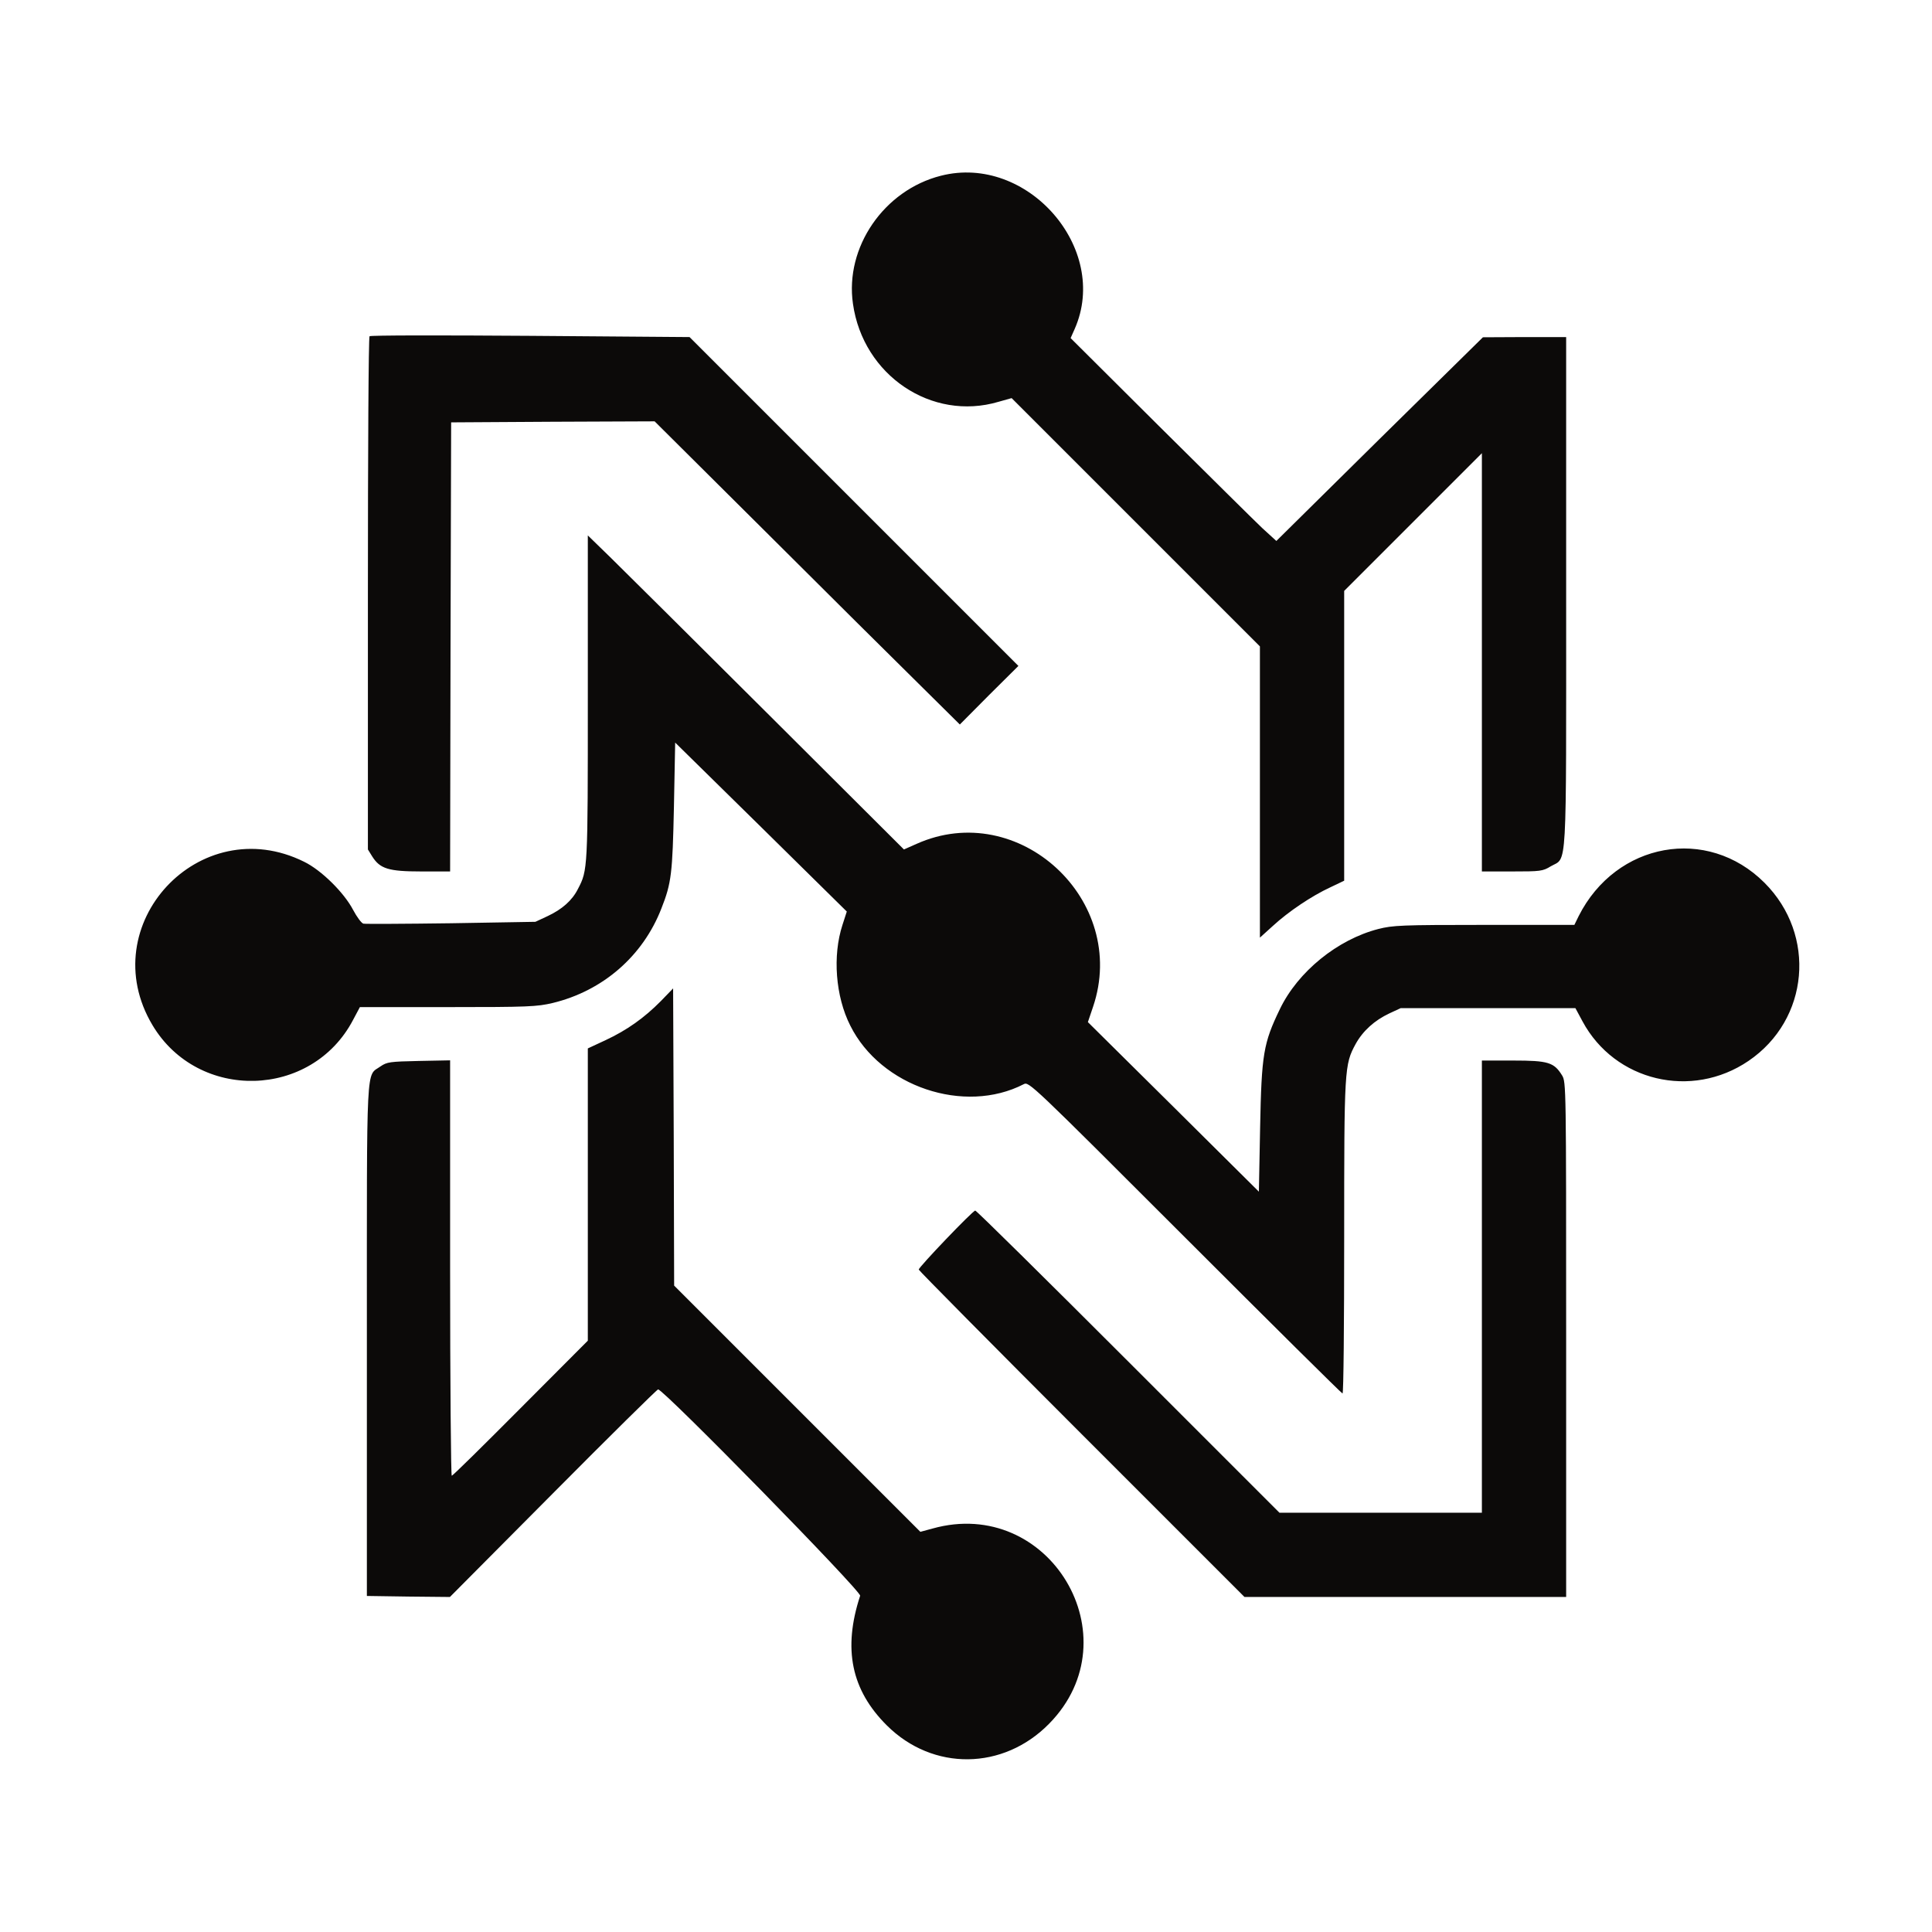
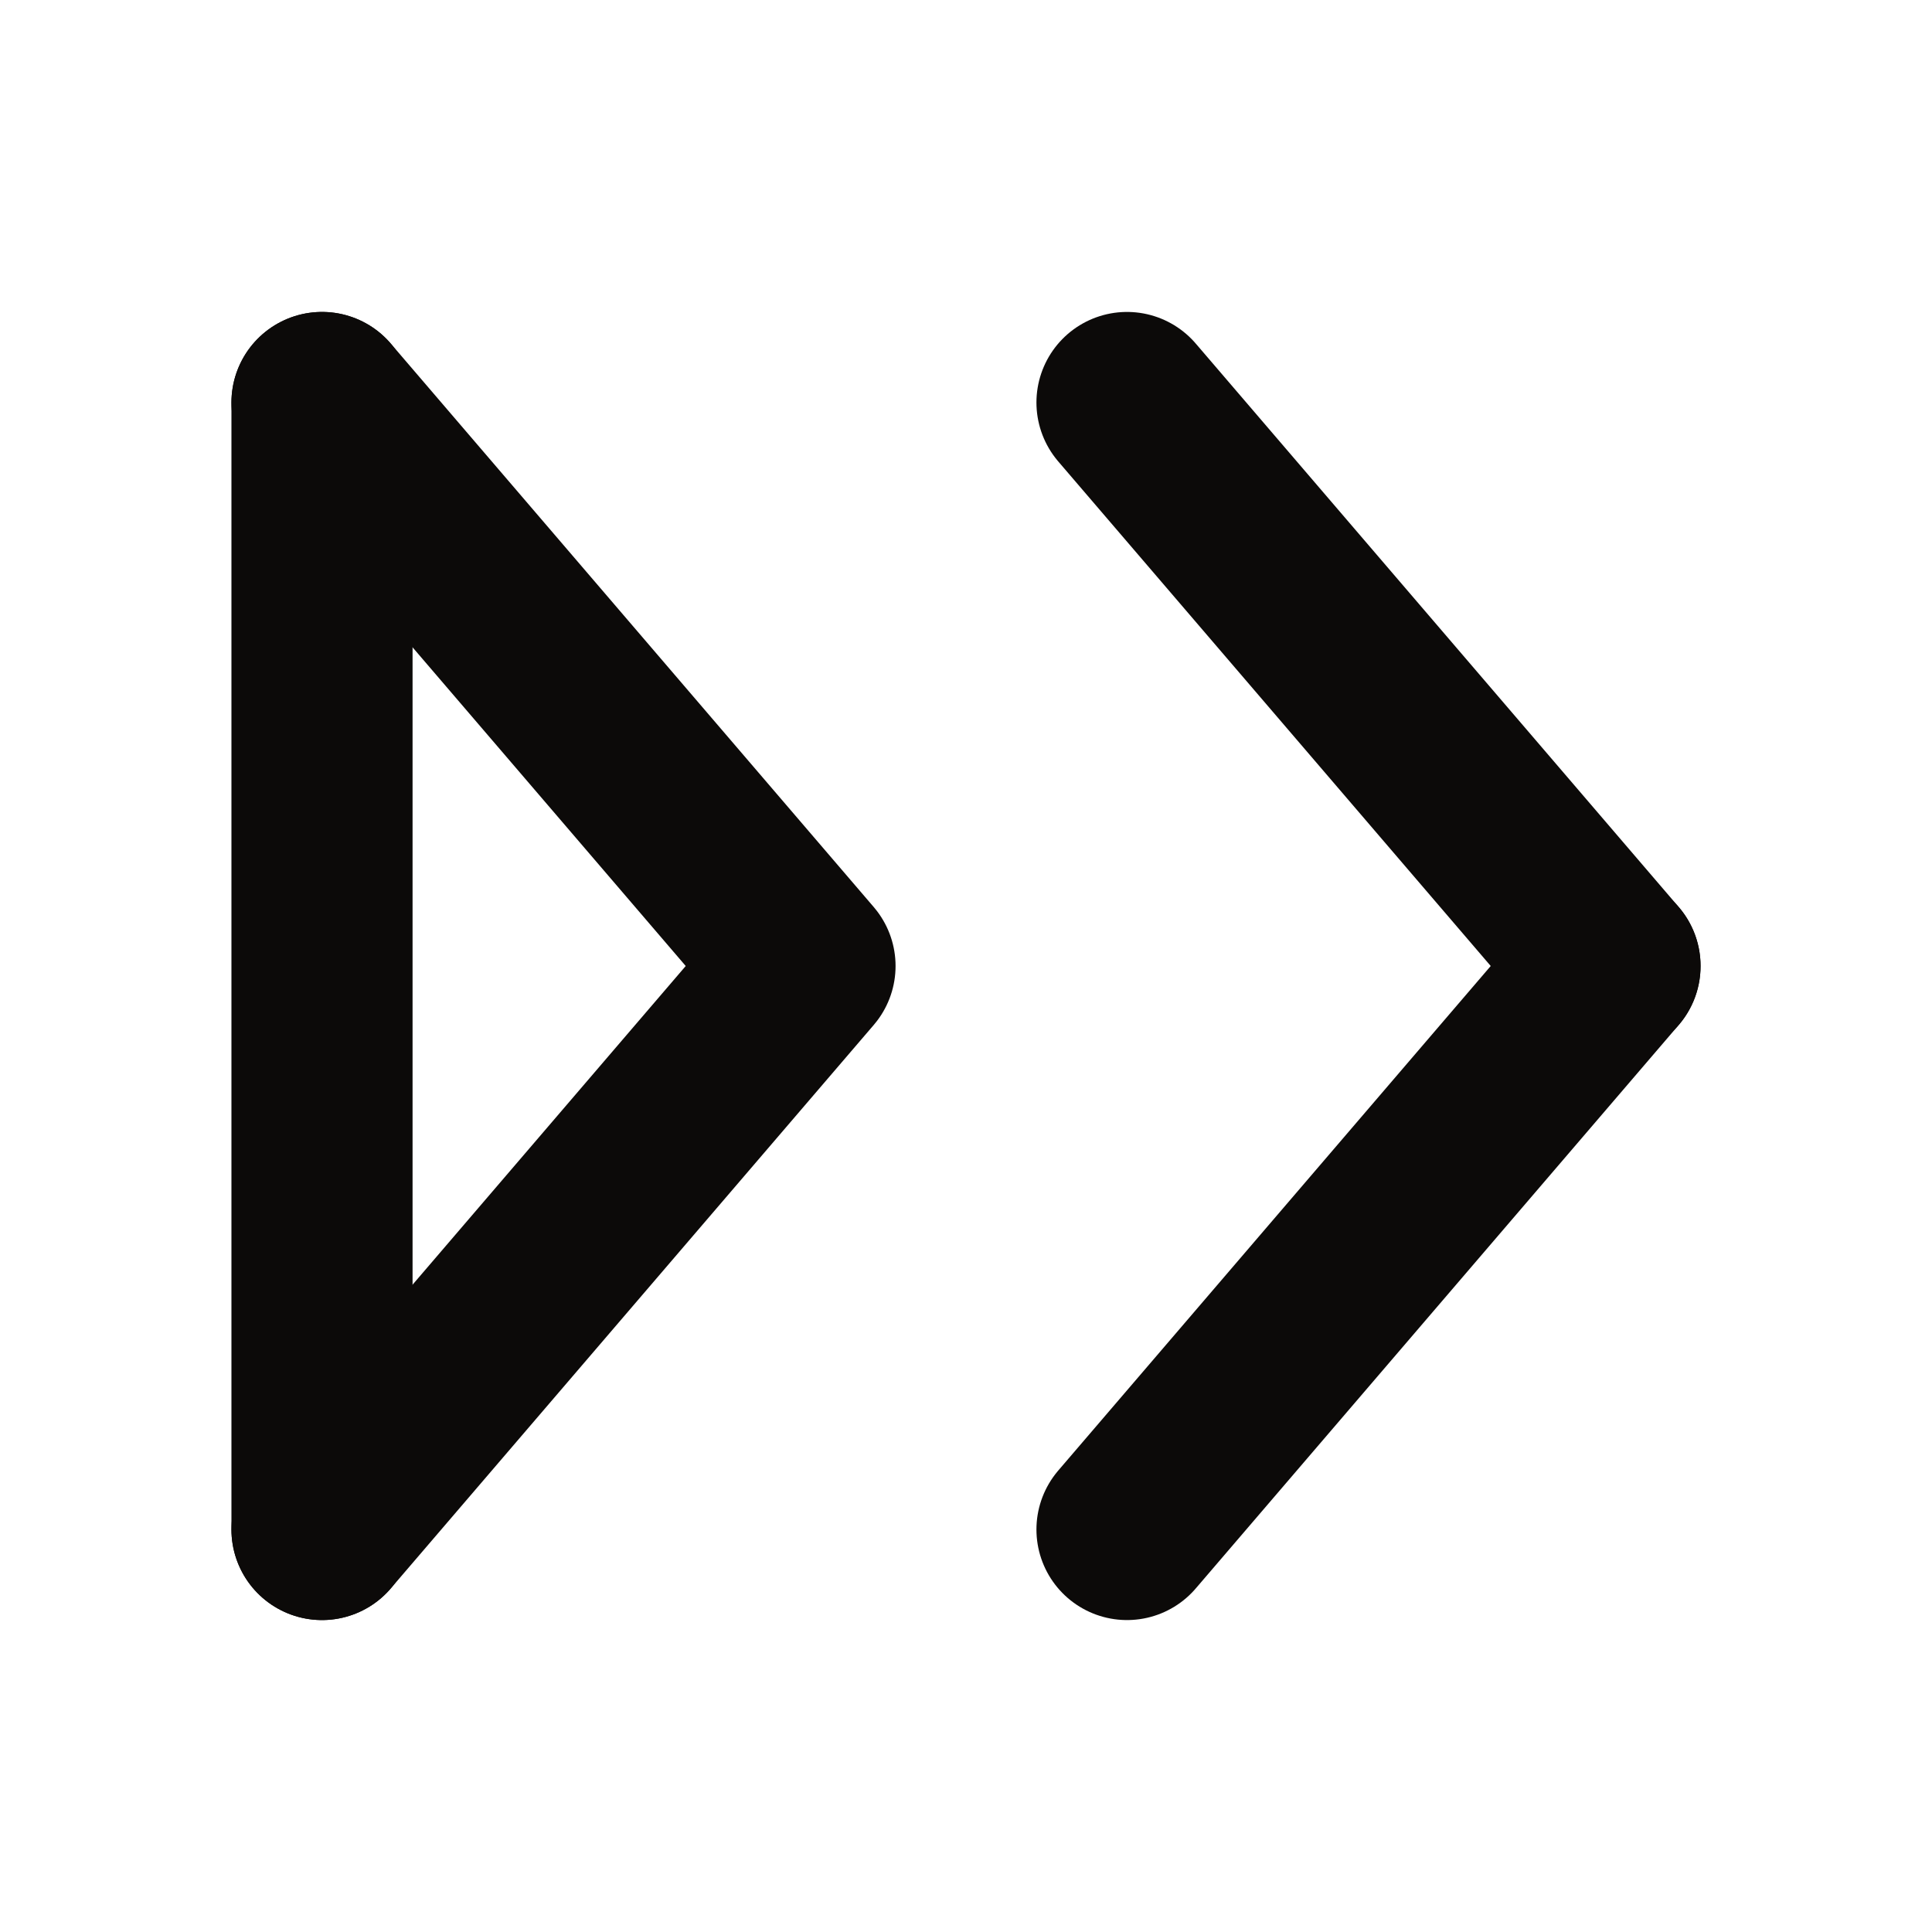
- <svg xmlns="http://www.w3.org/2000/svg" viewBox="100 110 940 940" role="img" aria-labelledby="nerve-favicon-title">
+ <svg xmlns="http://www.w3.org/2000/svg" viewBox="0 0 24 24" fill="none" role="img" aria-labelledby="nerve-favicon-title">
  <style>
-     /* shadcn stone --foreground: light theme #0c0a09, dark theme #fbfaf9 */
-     path { fill: #0c0a09; }
+     .mark-line { stroke: #0c0a09; }
+     .mark-dot { fill: #0c0a09; }
    @media (prefers-color-scheme: dark) {
-       path { fill: #fbfaf9; }
+       .mark-line { stroke: #fbfaf9; }
+       .mark-dot { fill: #fbfaf9; }
    }
  </style>
-   <path d="M557.8 195.5c-27.7 7-46.8 34.8-42.8 62.3 4.9 34.8 38.3 57.3 70.8 47.7l6.4-1.8 60.4 60.4 60.4 60.4v141.7l6.3-5.7c7.6-7 18.9-14.6 28-18.8l6.7-3.2v-141l33.5-33.5 33.5-33.5V534h14.7c13.7 0 14.9-.1 18.8-2.5 8.1-4.7 7.5 5.9 7.5-133.4V274h-20.2l-20.3.1-50.3 49.5-50.2 49.6-6.9-6.3c-3.7-3.5-26.2-25.8-50-49.4l-43.2-43 2-4.5c17.2-39.1-23.1-85.2-65.1-74.5m-278 78.1c-.5.4-.8 56.7-.8 125.2v124.5l2.1 3.4c3.8 6 7.9 7.3 23.9 7.3h14l.2-109.3.3-109.2 49.5-.3 49.5-.2 54 53.7c29.7 29.6 63.1 62.8 74.3 73.8l20.2 20 14.2-14.3 14.3-14.2-80-80-80-80-77.5-.6c-42.6-.3-77.8-.3-78.2.2M386 449.5c0 83.7 0 83.8-4.8 93-2.8 5.6-7.7 9.9-14.7 13.2l-6 2.8-41 .7c-22.5.3-41.8.4-42.7.2-1-.3-3.2-3.3-5-6.7-4.4-8.4-15.4-19.3-23.8-23.4-50.9-25.3-102.9 30.8-73.8 79.5 22.3 37.3 77.5 35.8 97.6-2.6l3.3-6.2h42.7c39.4 0 43.4-.2 51.1-2 24.4-5.9 43.9-22.8 52.9-46 4.9-12.4 5.4-17 6.1-49.6l.6-31.1 41.8 41.1 41.7 41.1-2.1 6.5c-4.9 15-3.4 34.8 3.8 49 14.8 29.7 55.5 43.4 84.4 28.5 2.5-1.3 3.4-.5 78.5 74.6 41.7 41.7 76.2 75.9 76.6 75.9.5 0 .8-34.1.8-75.8 0-82.4.1-84.2 5.6-94.3 3.5-6.3 9.1-11.4 16.3-14.8l5.6-2.6h85l3.5 6.5c15.7 29.1 53 38 80.7 19.2 29.6-20.1 33.2-61.3 7.8-86.7-27.8-27.8-72.2-19.8-90.4 16.2L866 560h-43.9c-40.3 0-44.4.2-51.5 2-19.8 5.1-39.1 20.7-47.9 39-8 16.6-8.9 21.8-9.6 57.6l-.6 31.2-41.6-41.3-41.6-41.2 2.5-7.4c17.6-51.9-36.2-101.6-85.9-79.3l-6.1 2.7-65.6-65.4c-36.1-36-70.8-70.4-76.9-76.4l-11.3-11zm35.5 147.6c-8 8.1-16.4 14.1-26.9 19l-8.6 4v142.2l-32.7 32.8c-18 18.1-33 32.9-33.5 32.9-.4 0-.8-45.5-.8-101.1v-101l-15.2.3c-14.1.3-15.5.5-18.6 2.6-7.2 5.2-6.7-5.4-6.7 133.2v124.5l20.2.3 20.2.2 50.2-50.5c27.6-27.8 50.6-50.5 51.1-50.5 2.7 0 99 98.3 98.3 100.4-8.5 25.9-4.3 45.9 13 63.1 22.4 22.3 56.7 21.9 79-.9 41.2-42 0-110.8-56.8-94.9l-5.9 1.6-59.9-59.9-59.9-59.9-.2-72.3-.3-72.3zM821 736v110h-98.5L649 772.5c-40.4-40.4-73.9-73.5-74.5-73.5-1.2 0-27.5 27.5-27.5 28.7 0 .4 35.7 36.5 79.3 80.1l79.2 79.2H862V761.7c0-123.2 0-125.3-2-128.5-3.9-6.3-6.7-7.2-23.7-7.2H821z" />
+   <path class="mark-line" d="M4 5v14" stroke-width="2.25" stroke-linecap="round" stroke-linejoin="round" />
+   <path class="mark-line" d="M4 5l6 7-6 7" stroke-width="2.25" stroke-linecap="round" stroke-linejoin="round" />
+   <path class="mark-line" d="M14 5l6 7-6 7" stroke-width="2.25" stroke-linecap="round" stroke-linejoin="round" />
+   <circle class="mark-dot" cx="20" cy="12" r="1.125" />
</svg>
